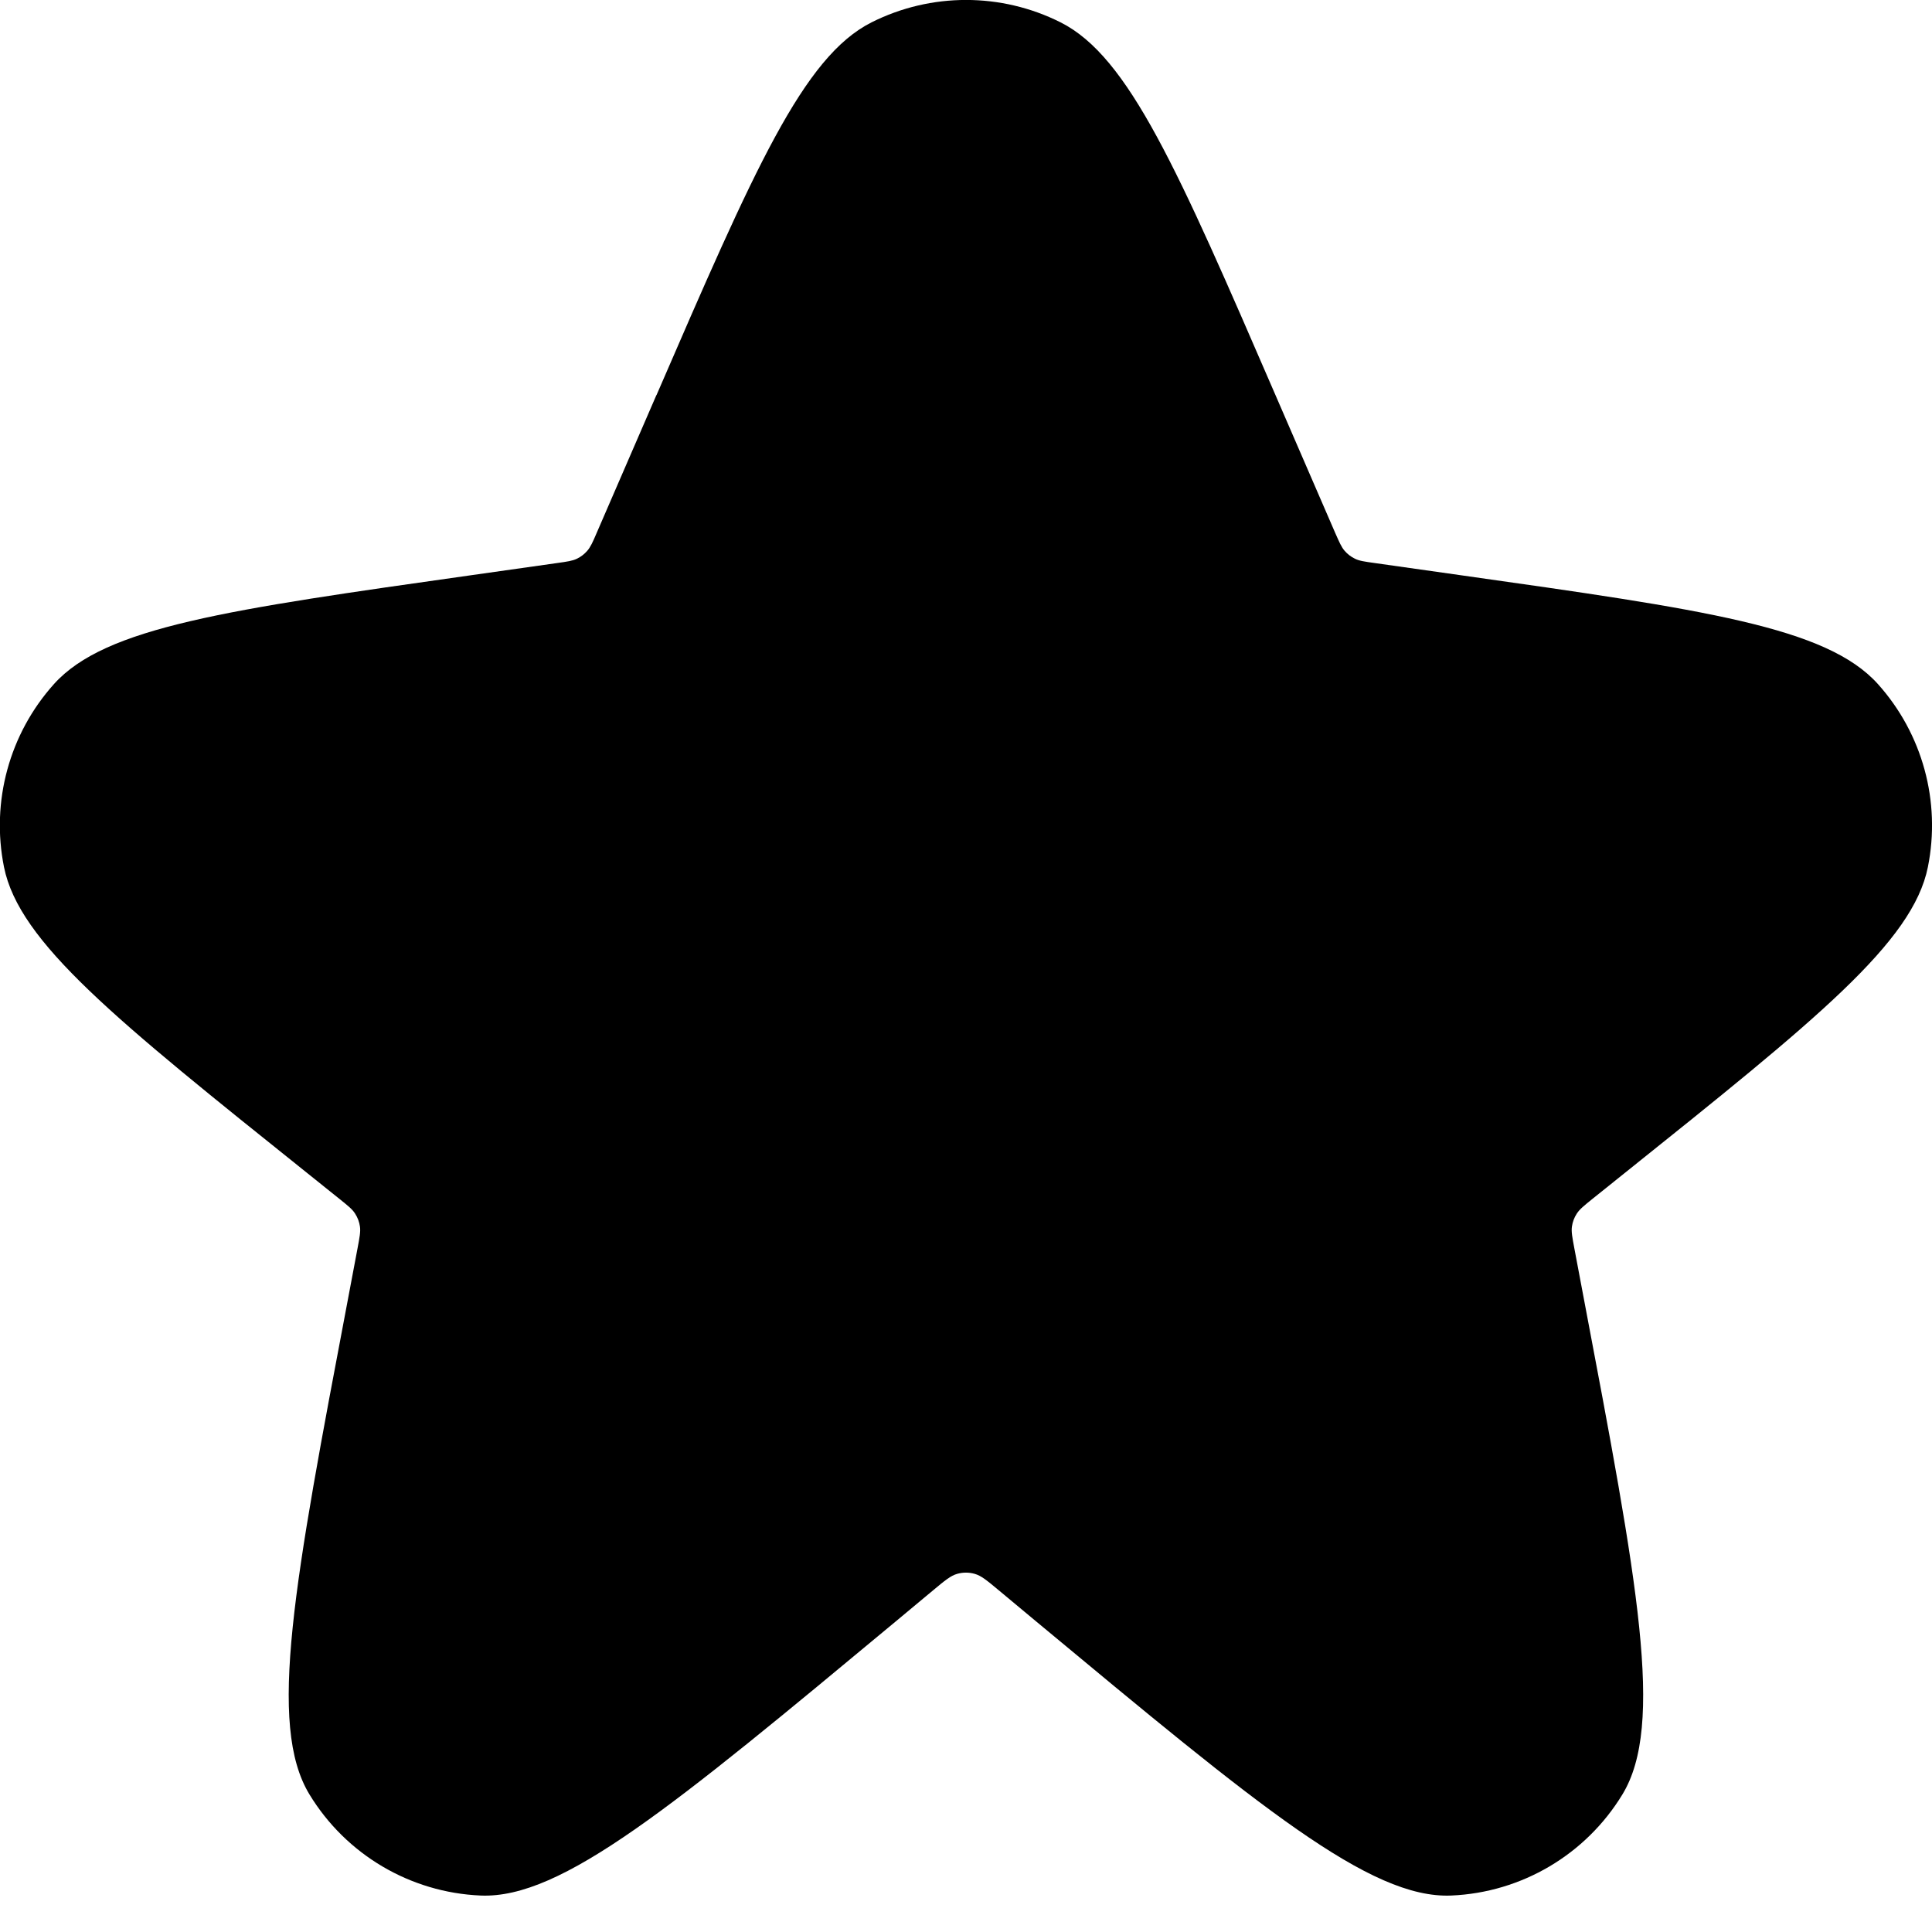
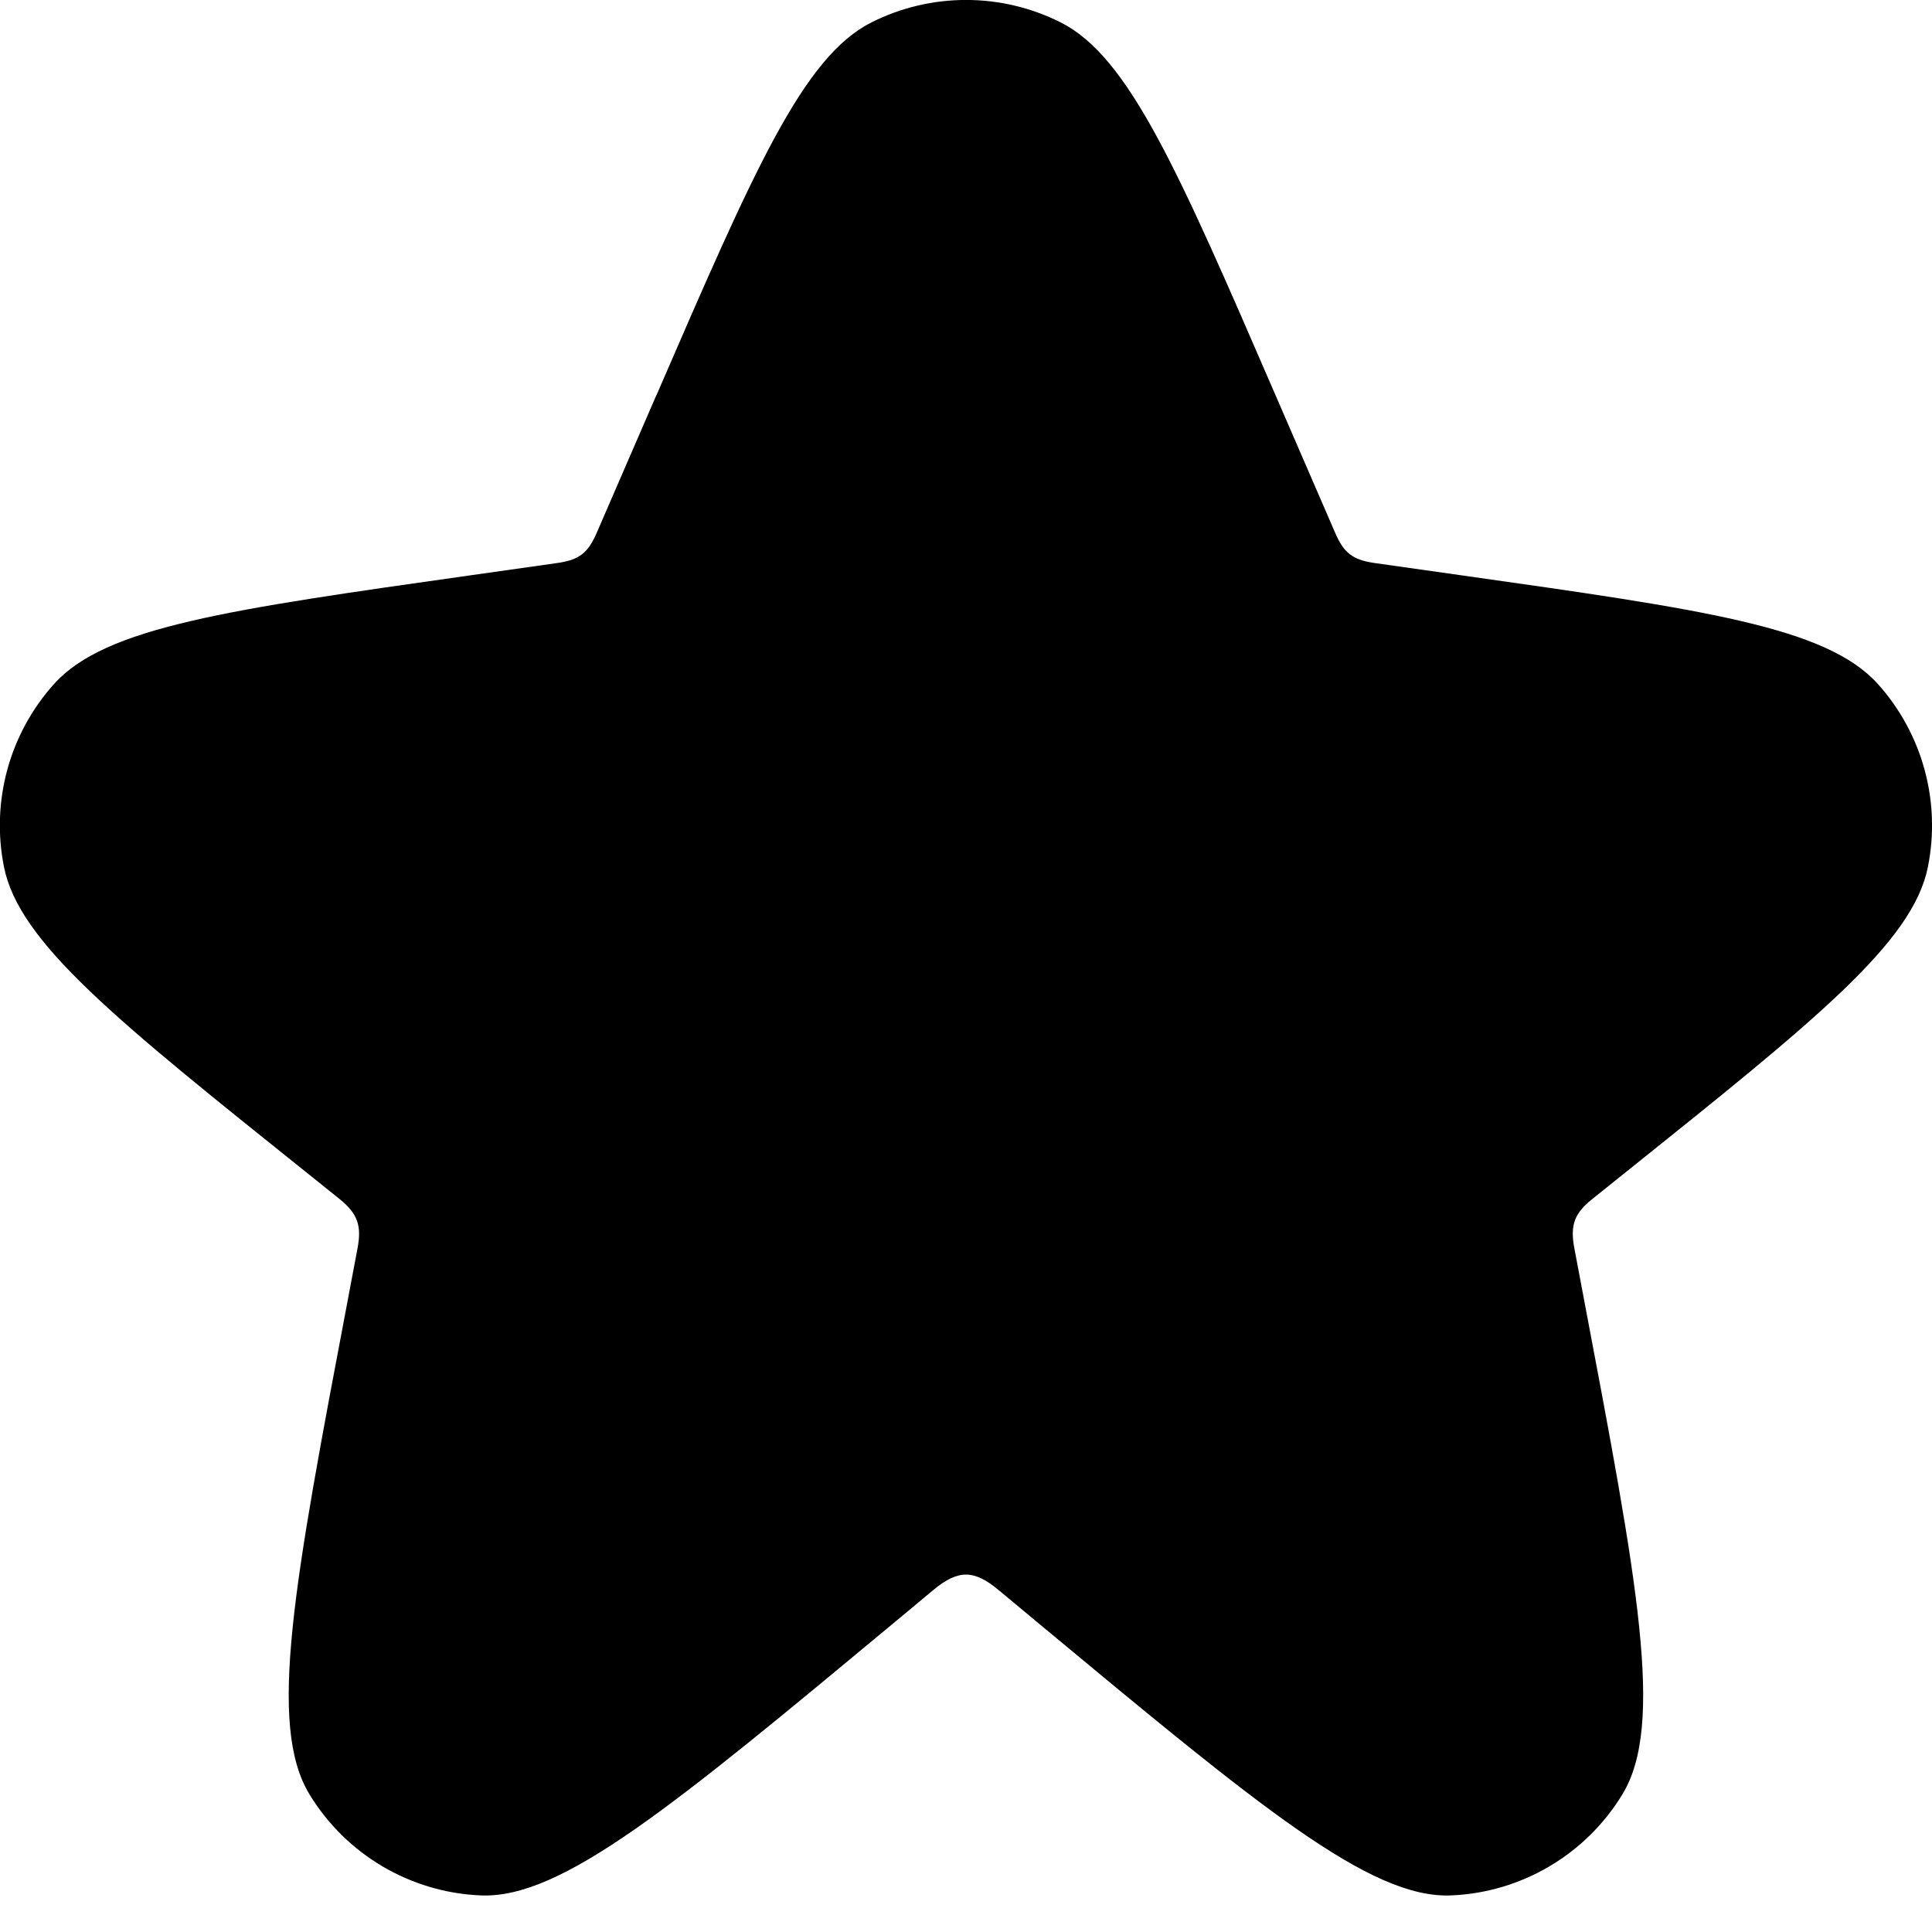
<svg xmlns="http://www.w3.org/2000/svg" width="16" height="16" fill="none" viewBox="0 0 16 16">
-   <g clip-path="url(#a)">
-     <path fill="currentColor" d="m5.436 3.272-.494 1.14c-.034.08-.052.119-.079.15a.265.265 0 0 1-.085.065c-.037.018-.08.024-.165.036l-.706.1c-2.023.286-3.035.429-3.46.902a1.752 1.752 0 0 0-.414 1.515c.125.624.923 1.263 2.519 2.541l.257.206c.072.058.109.087.132.124a.265.265 0 0 1 .04.107c.006.043-.003.089-.02.18l-.079.419c-.446 2.353-.669 3.529-.319 4.104a1.746 1.746 0 0 0 1.417.837c.672.029 1.592-.736 3.432-2.265l.317-.264c.096-.08.144-.12.198-.135a.264.264 0 0 1 .145 0c.054.015.102.055.198.135l.317.264c1.84 1.529 2.76 2.294 3.432 2.265a1.746 1.746 0 0 0 1.417-.837c.35-.575.127-1.752-.319-4.104l-.079-.419c-.017-.091-.026-.137-.02-.18a.266.266 0 0 1 .04-.107c.024-.037.06-.066.132-.124l.257-.206c1.596-1.278 2.394-1.917 2.519-2.541a1.752 1.752 0 0 0-.414-1.515c-.425-.473-1.437-.616-3.46-.902l-.706-.1c-.086-.012-.129-.018-.165-.036a.265.265 0 0 1-.085-.065c-.027-.031-.044-.071-.079-.15l-.494-1.14C9.754 1.404 9.35.47 8.783.185a1.744 1.744 0 0 0-1.565 0c-.567.285-.972 1.219-1.781 3.087Z" />
-   </g>
+   <path fill="currentColor" d="m5.436 3.272-.494 1.14c-.072.166-.143.225-.329.251l-.706.1c-2.023.286-3.035.429-3.46.902a1.752 1.752 0 0 0-.414 1.515c.125.624.923 1.263 2.519 2.541l.257.206c.154.124.187.224.152.41l-.079.419c-.446 2.353-.669 3.529-.319 4.104a1.746 1.746 0 0 0 1.417.837c.672.029 1.592-.736 3.432-2.265l.317-.264c.21-.175.341-.166.541 0l.317.264c1.84 1.529 2.76 2.294 3.432 2.265a1.746 1.746 0 0 0 1.417-.837c.35-.575.127-1.752-.319-4.104l-.079-.419c-.037-.194.003-.292.152-.41l.257-.206c1.596-1.278 2.394-1.917 2.519-2.541a1.752 1.752 0 0 0-.414-1.515c-.425-.473-1.437-.616-3.46-.902l-.706-.1c-.186-.026-.258-.086-.329-.251l-.494-1.14C9.754 1.404 9.35.47 8.783.185a1.744 1.744 0 0 0-1.565 0c-.567.285-.972 1.219-1.781 3.087Z" />
</svg>
